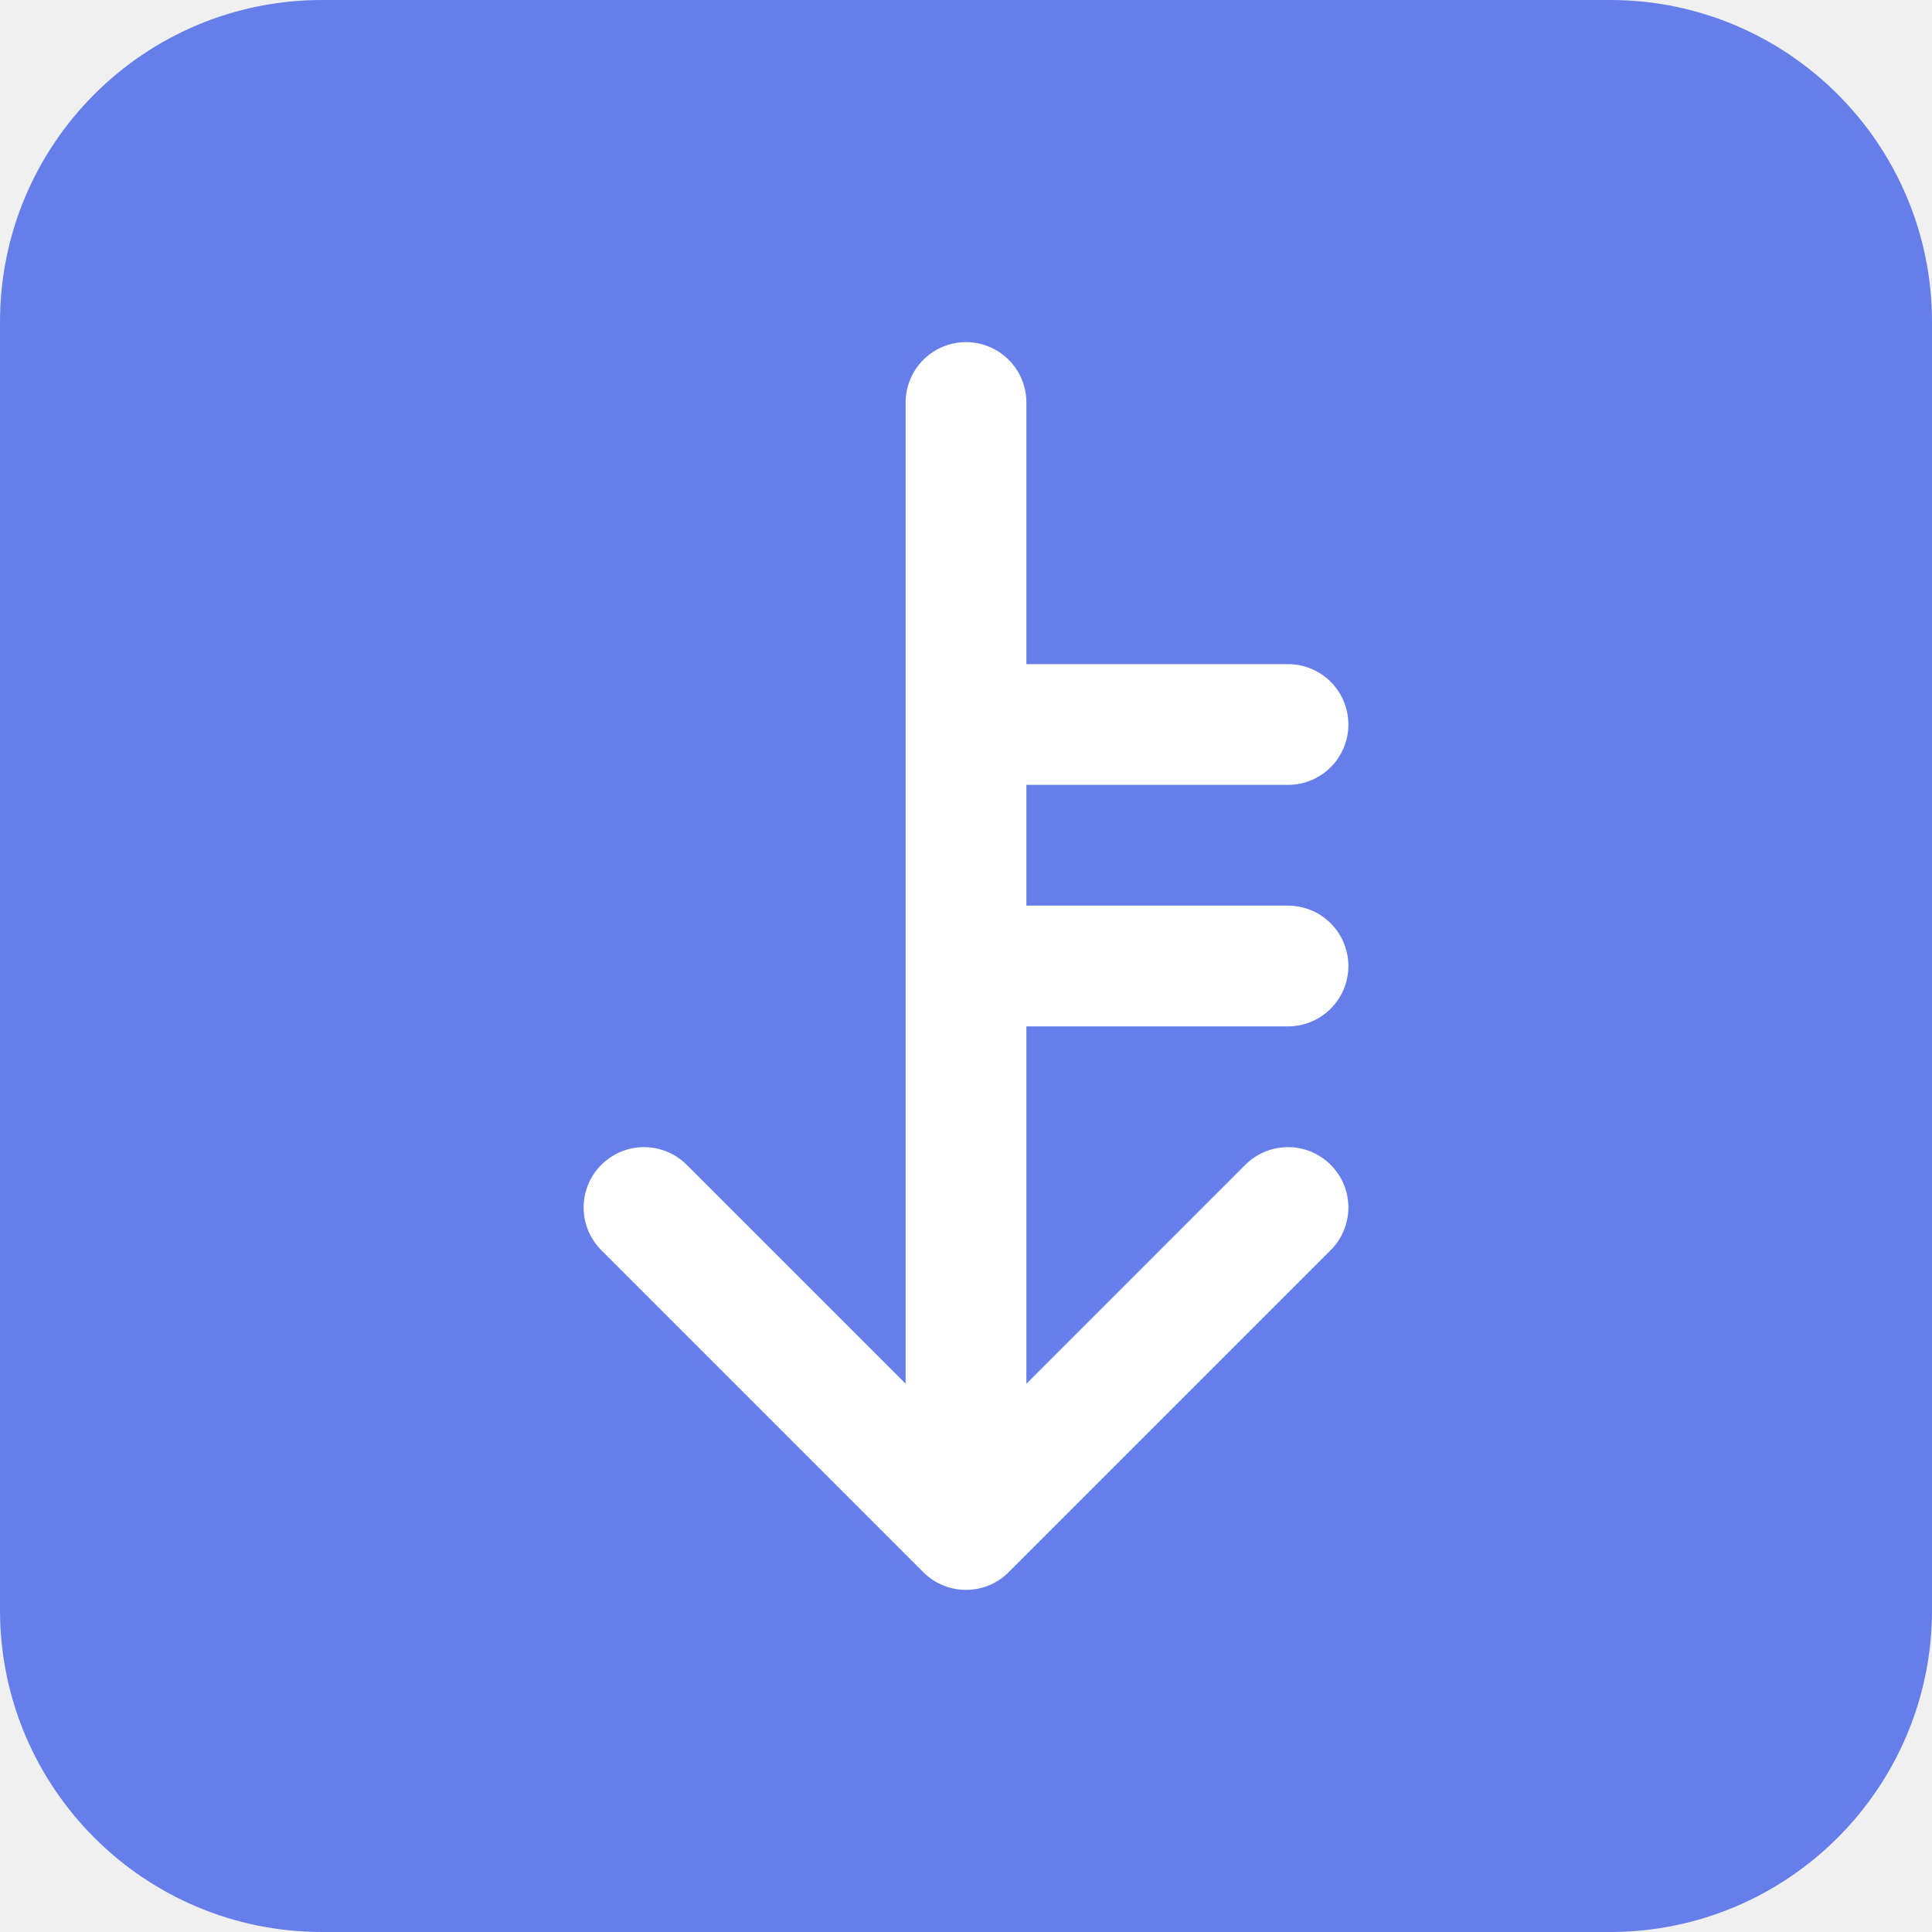
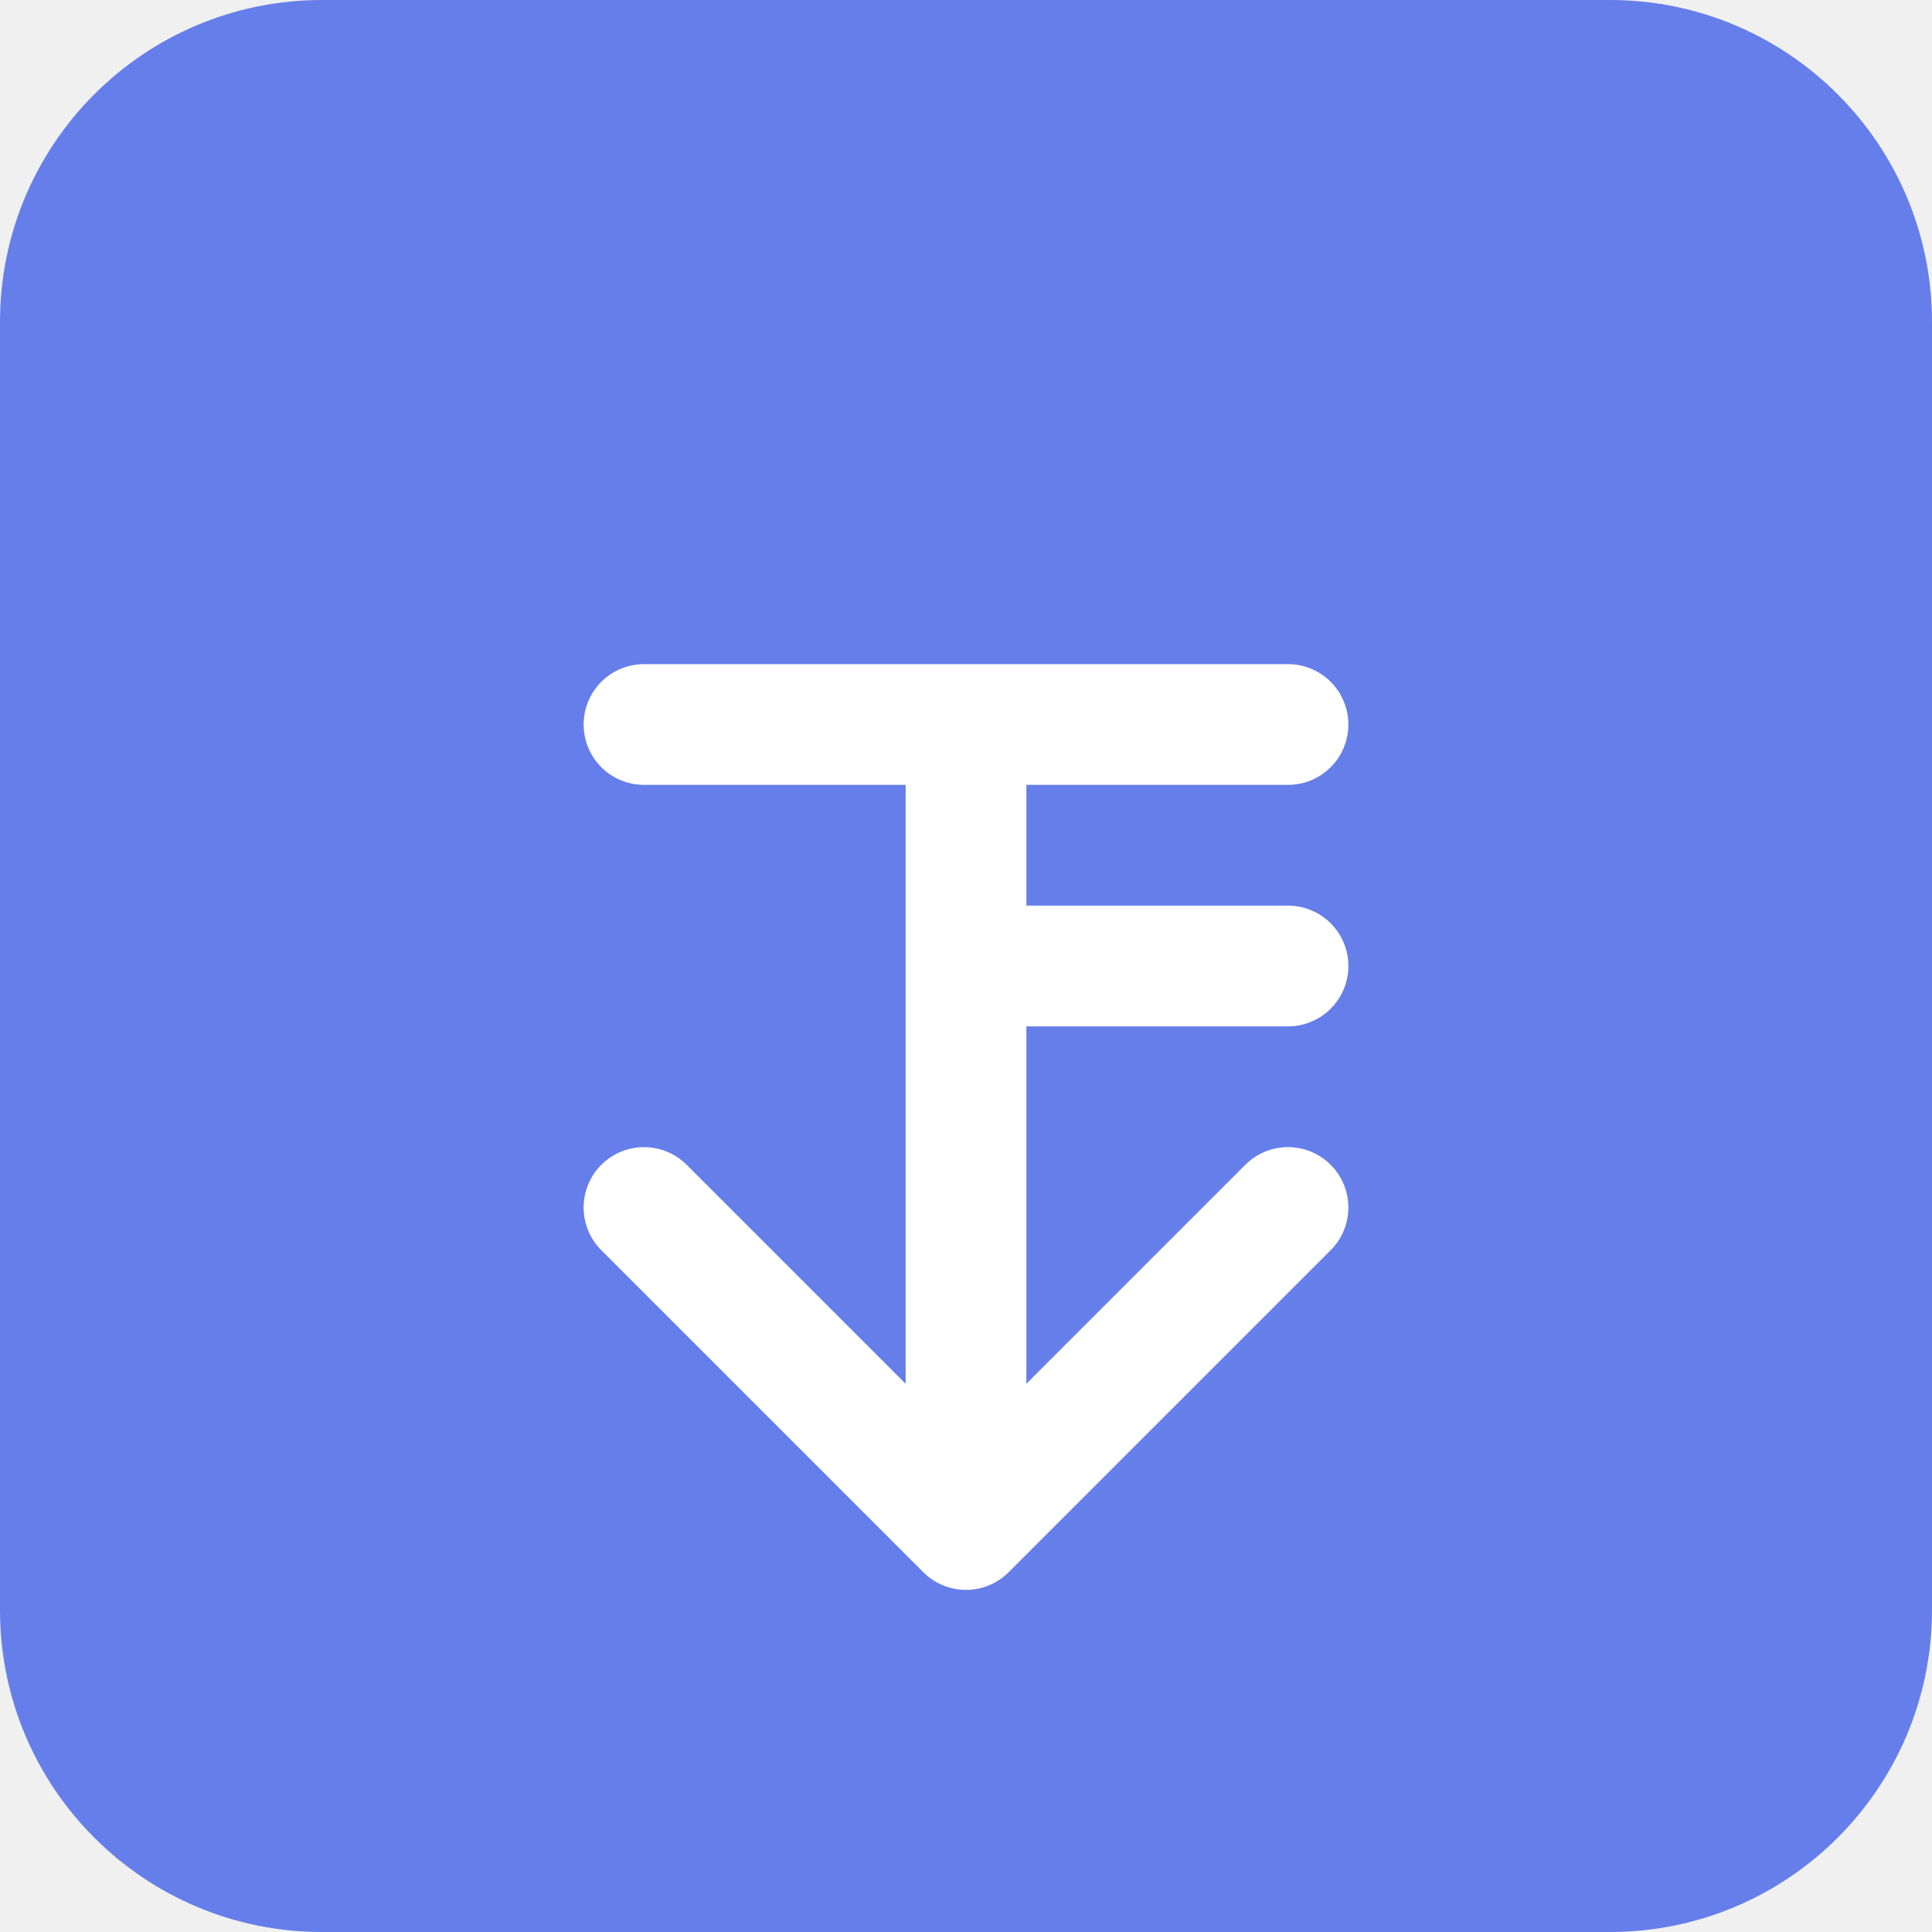
<svg xmlns="http://www.w3.org/2000/svg" width="48" height="48" viewBox="0 0 48 48">
  <rect width="48" height="48" rx="8" fill="#667eea" />
-   <path d="M24 10 L24 38 M16 30 L24 38 L32 30 M24 18 L32 18 M24 24 L32 24" stroke="white" stroke-width="3" fill="none" stroke-linecap="round" stroke-linejoin="round" />
+   <path d="M24 18 L24 38 M16 30 L24 38 L32 30 M24 18 L16 18 M24 18 L32 18 M24 24 L32 24" stroke="white" stroke-width="3" fill="none" stroke-linecap="round" stroke-linejoin="round" />
</svg>
